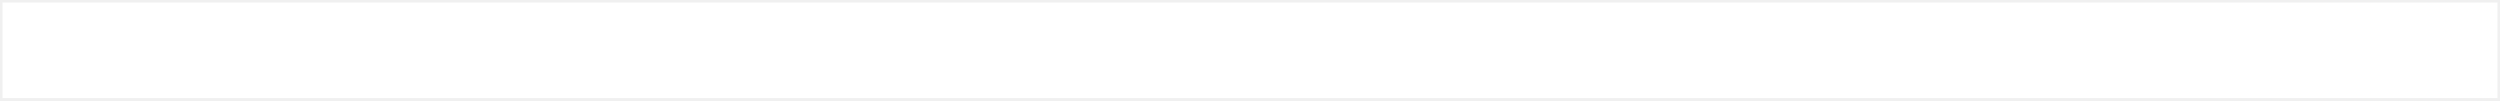
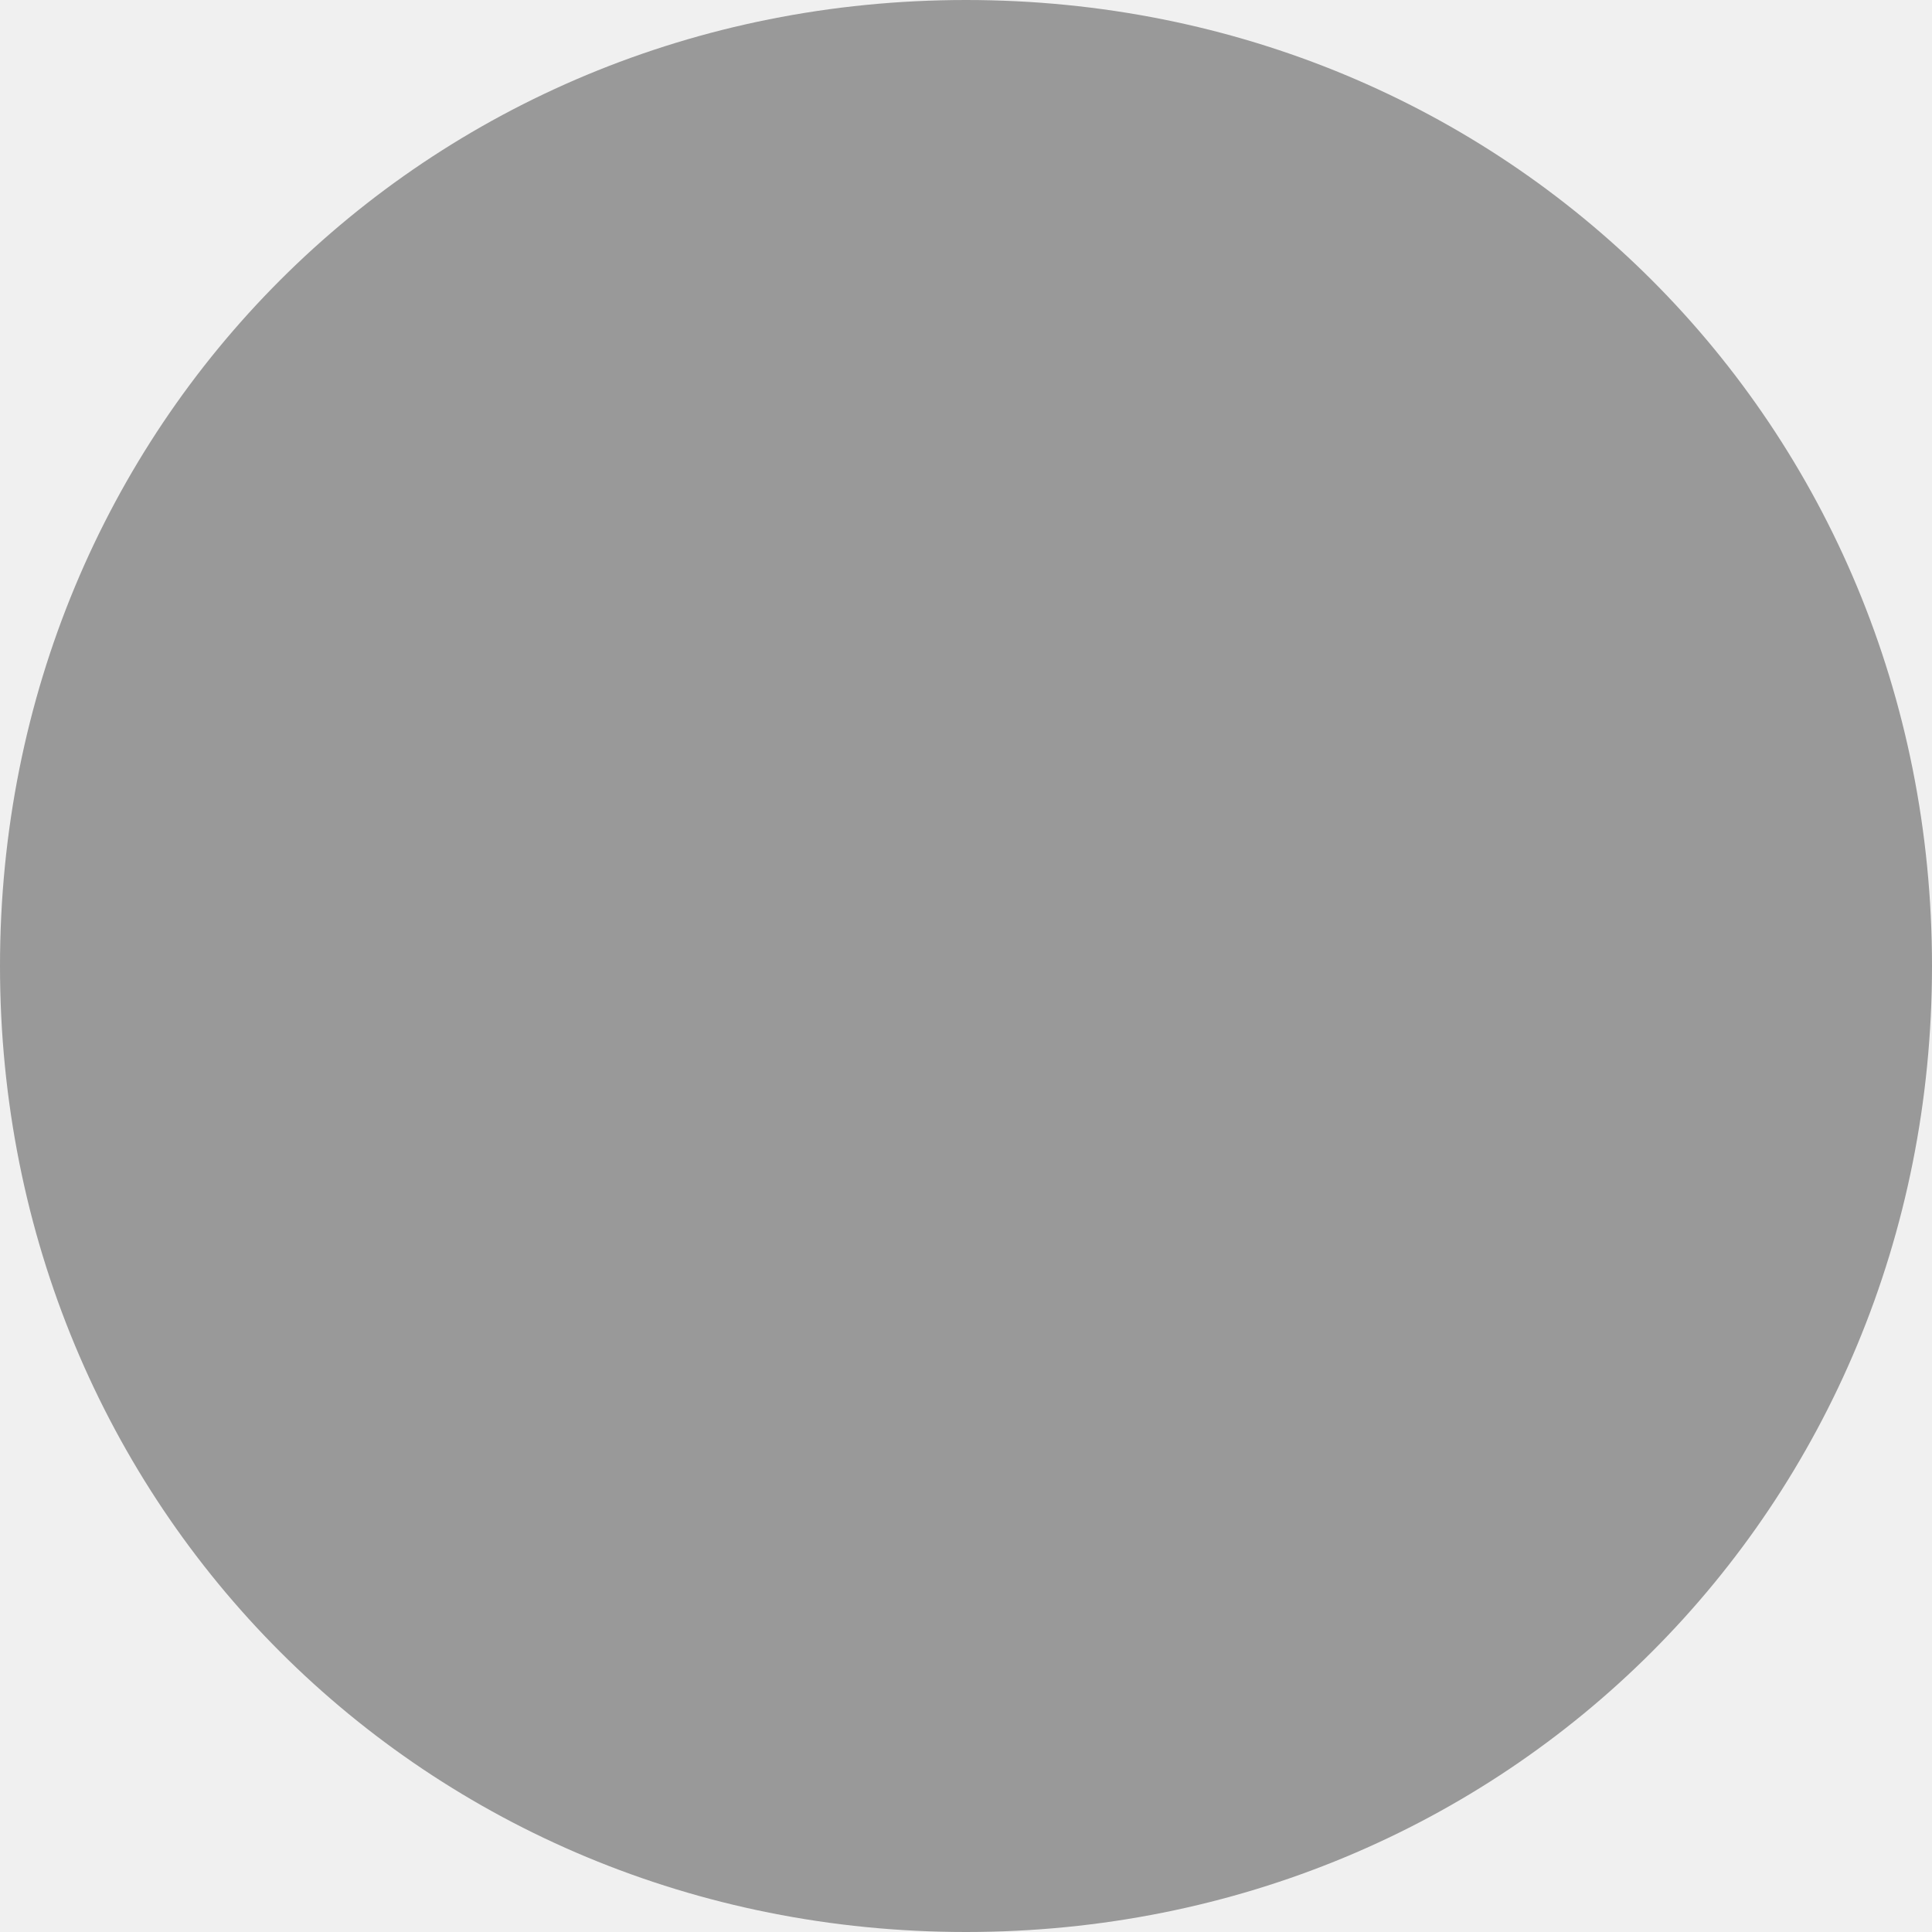
- <svg xmlns="http://www.w3.org/2000/svg" version="1.1" width="994px" height="40px">
-   <g transform="matrix(1 0 0 1 -495 -111 )">
-     <path d="M 496 112  L 1488 112  L 1488 150  L 496 150  L 496 112  Z " fill-rule="nonzero" fill="#ffffff" stroke="none" />
+ <svg xmlns="http://www.w3.org/2000/svg" version="1.1" width="7px" height="7px">
+   <g transform="matrix(1 0 0 1 -714 -858 )">
+     <path d="M 717.5 858  C 719.46 858  721 859.54  721 861.5  C 721 863.46  719.46 865  717.5 865  C 715.54 865  714 863.46  714 861.5  C 714 859.54  715.54 858  717.5 858  Z " fill-rule="nonzero" fill="#999999" stroke="none" />
  </g>
</svg>
